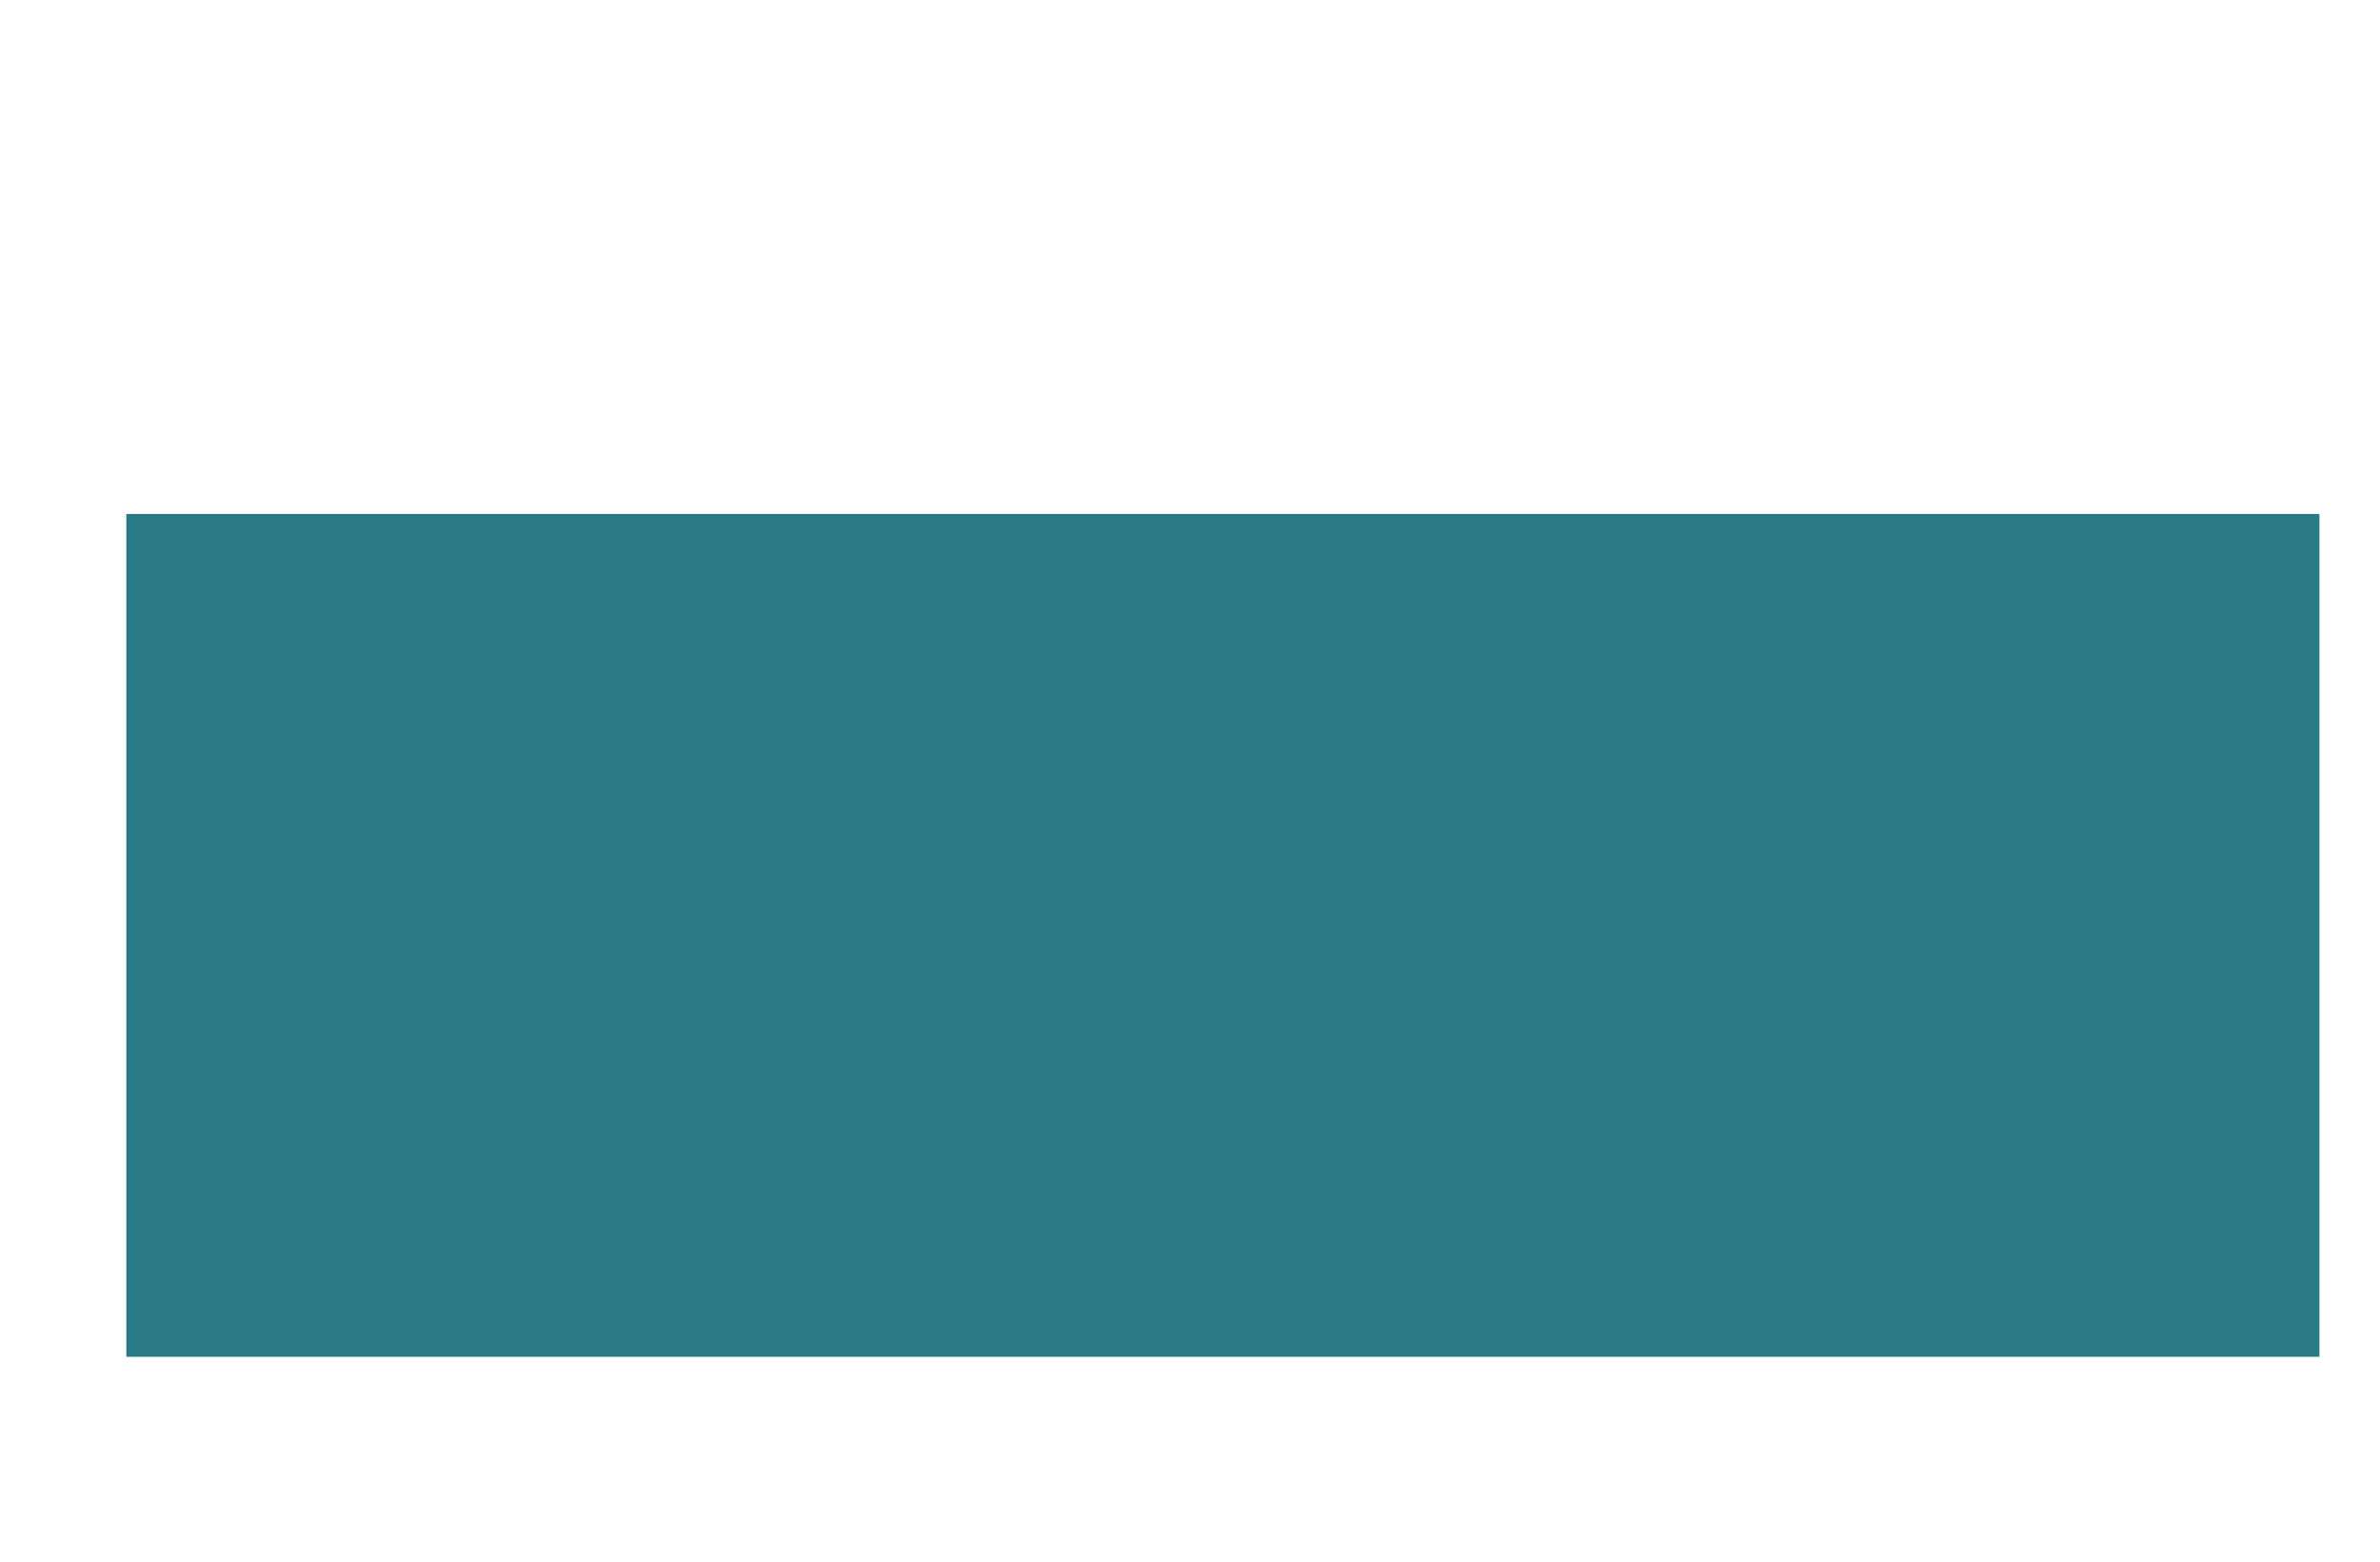
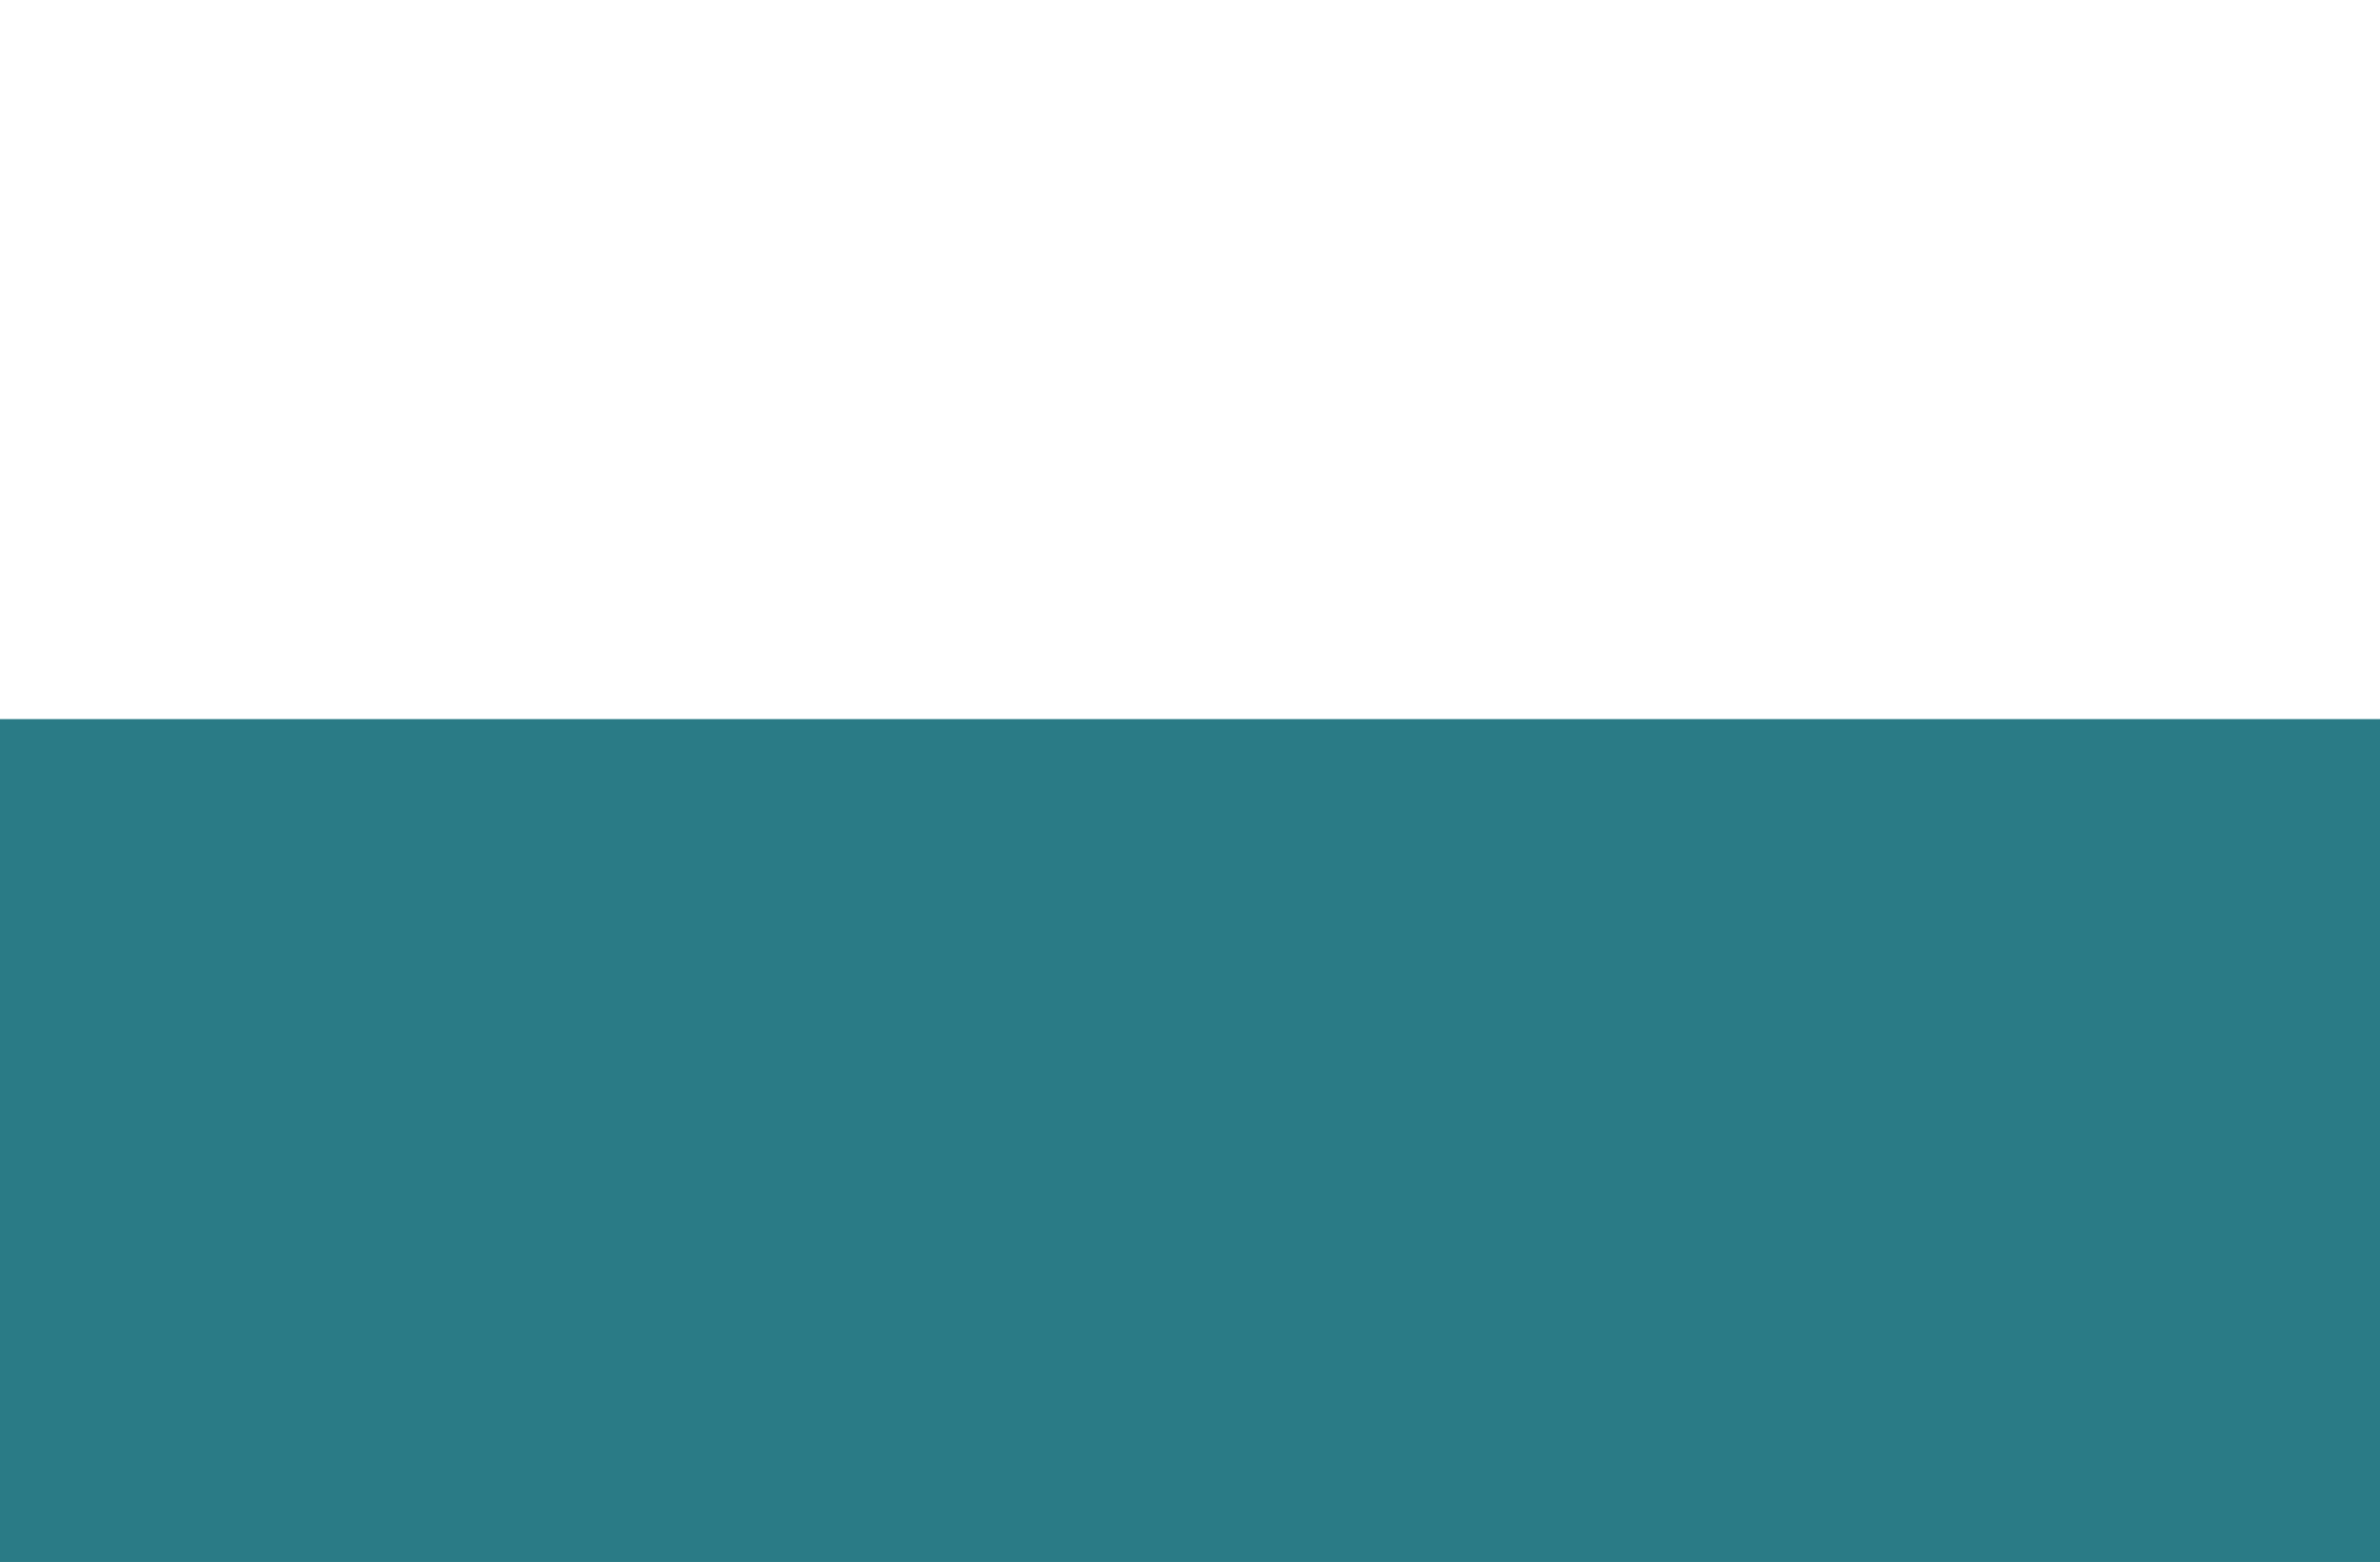
- <svg xmlns="http://www.w3.org/2000/svg" id="home" viewBox="0 0 2083.59 1367.65">
-   <defs>
-     <style>.cls-1{fill:#2a7b86;}</style>
-   </defs>
-   <rect id="ocean" class="cls-1" x="110.59" y="450" width="1920" height="738" />
+ <svg xmlns="http://www.w3.org/2000/svg" version="1.1" id="home" x="0px" y="0px" viewBox="0 0 2083.59 1367.65" style="enable-background:new 0 0 2083.59 1367.65;" xml:space="preserve">
+   <style type="text/css">
+ 	.st0{fill:#2A7B86;}
+ </style>
+   <rect id="ocean" y="629.65" class="st0" width="2083.59" height="738" />
</svg>
